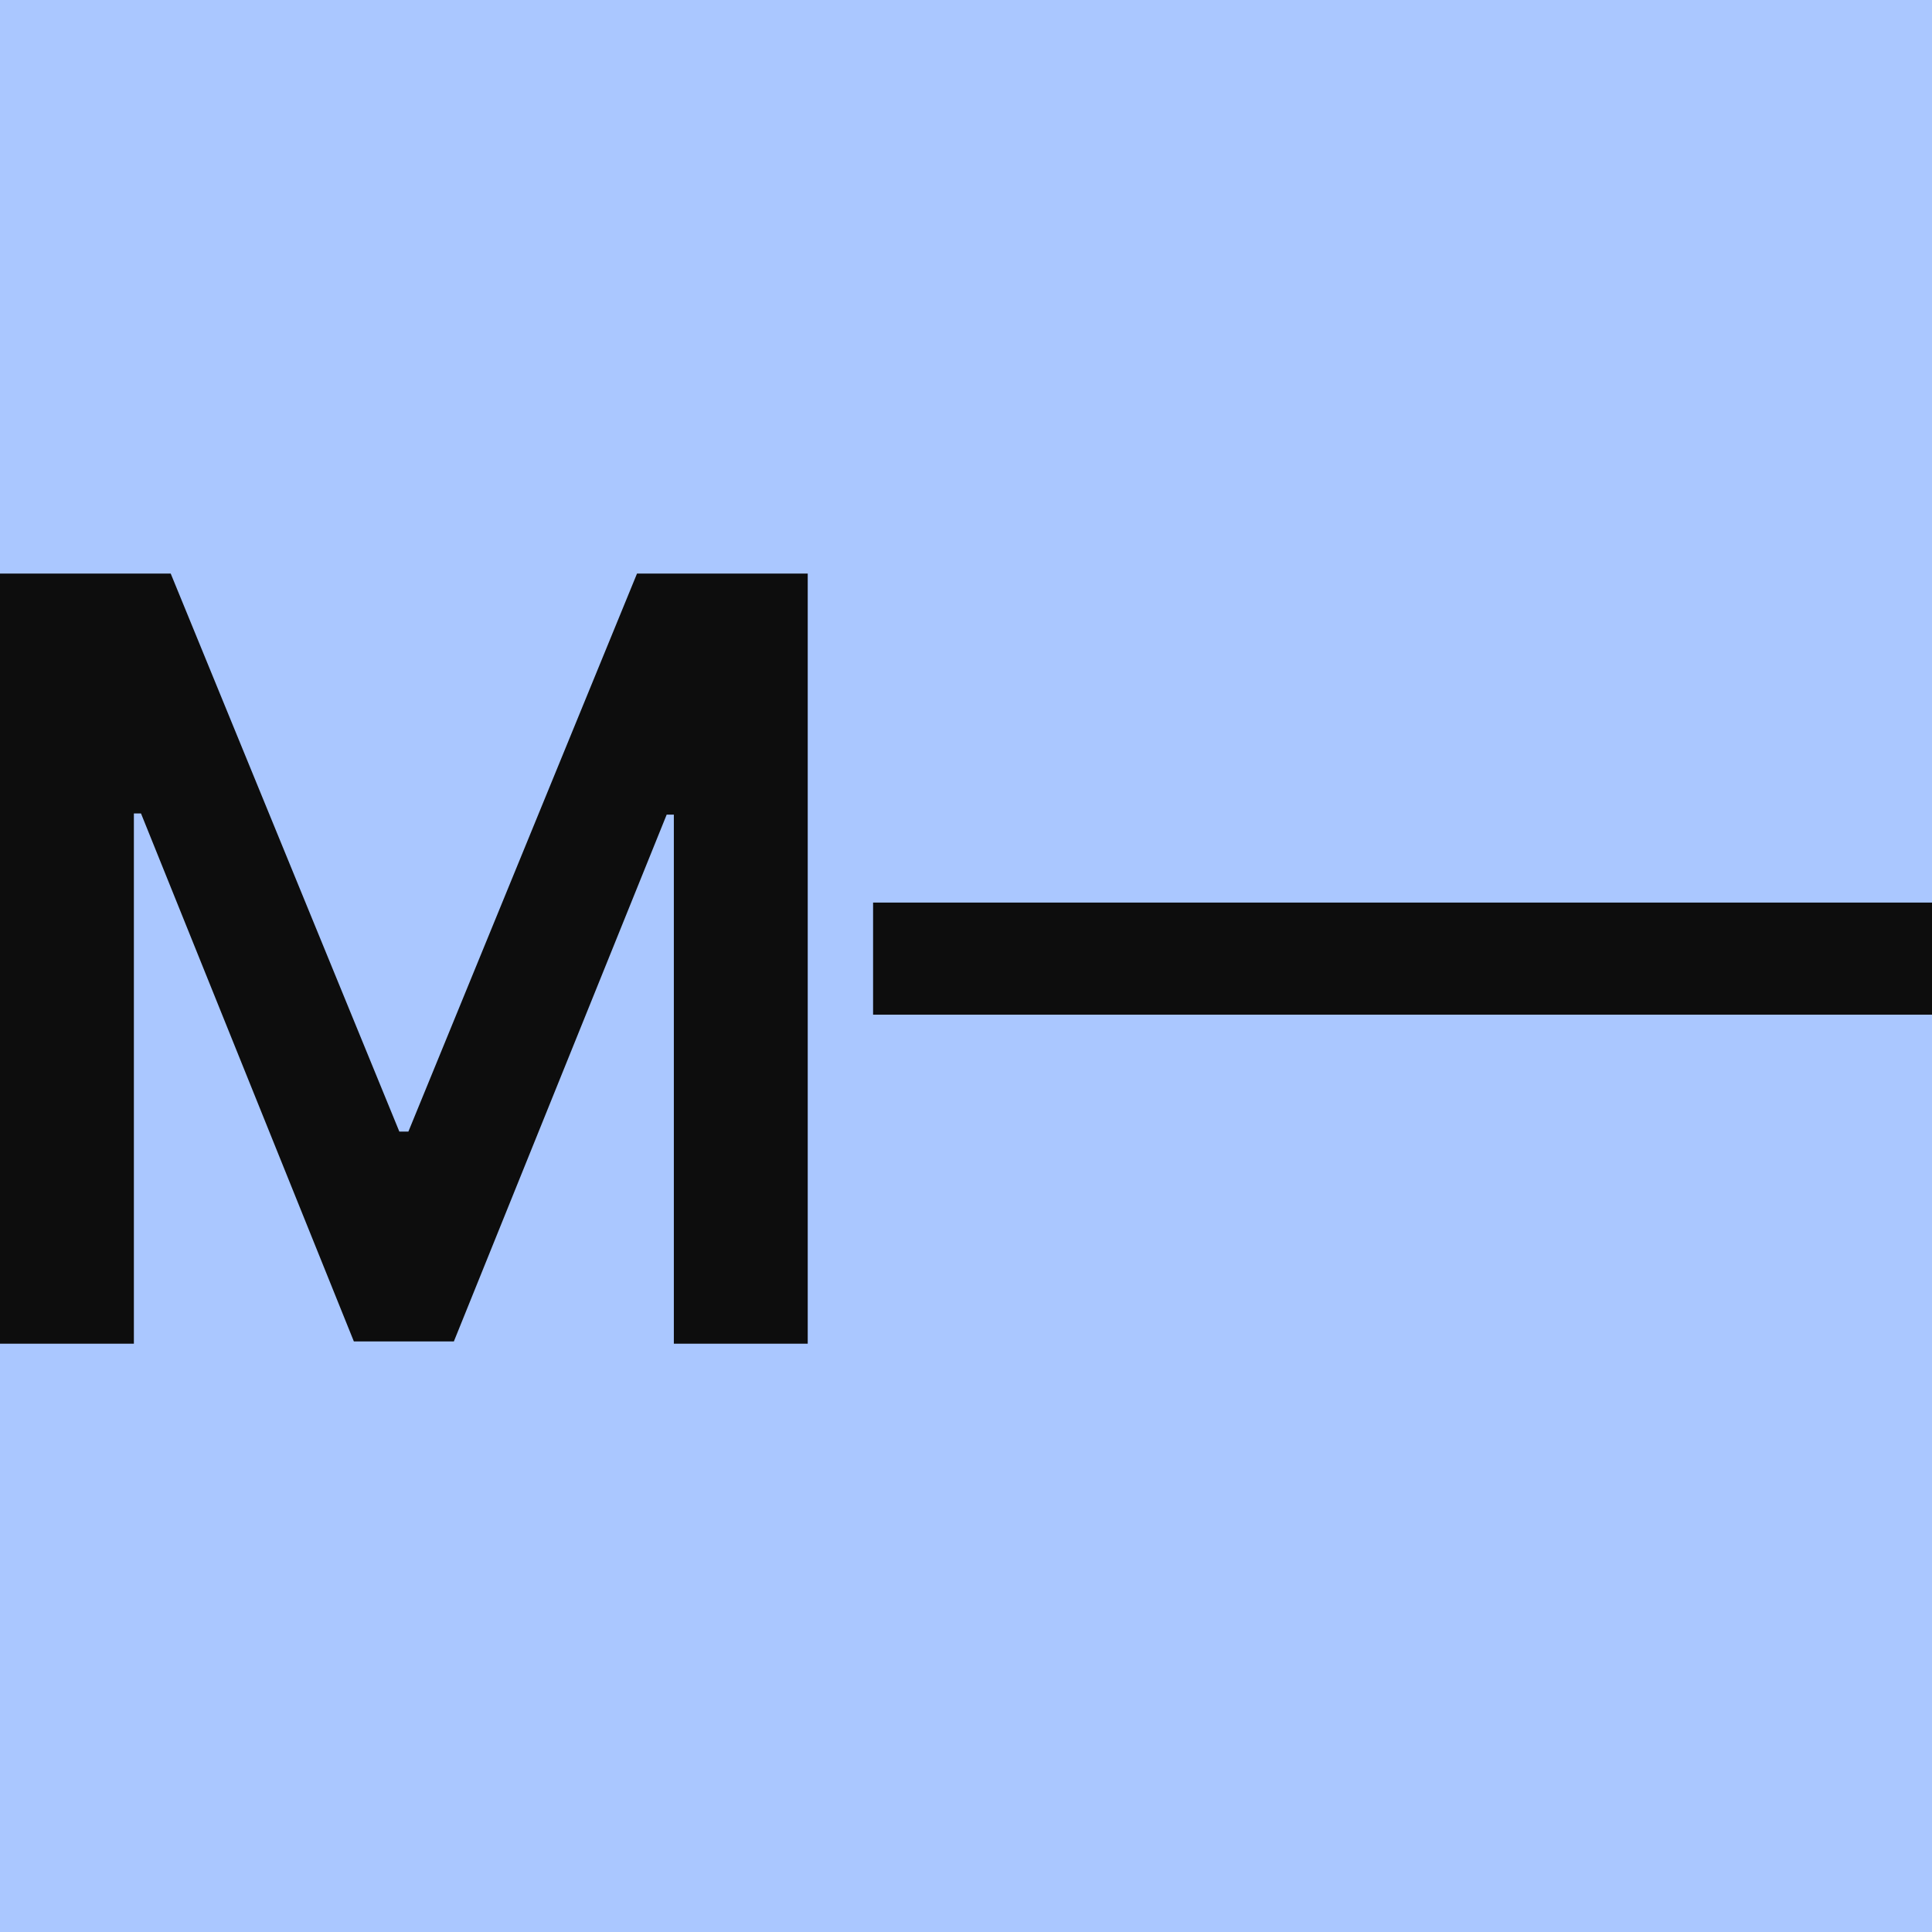
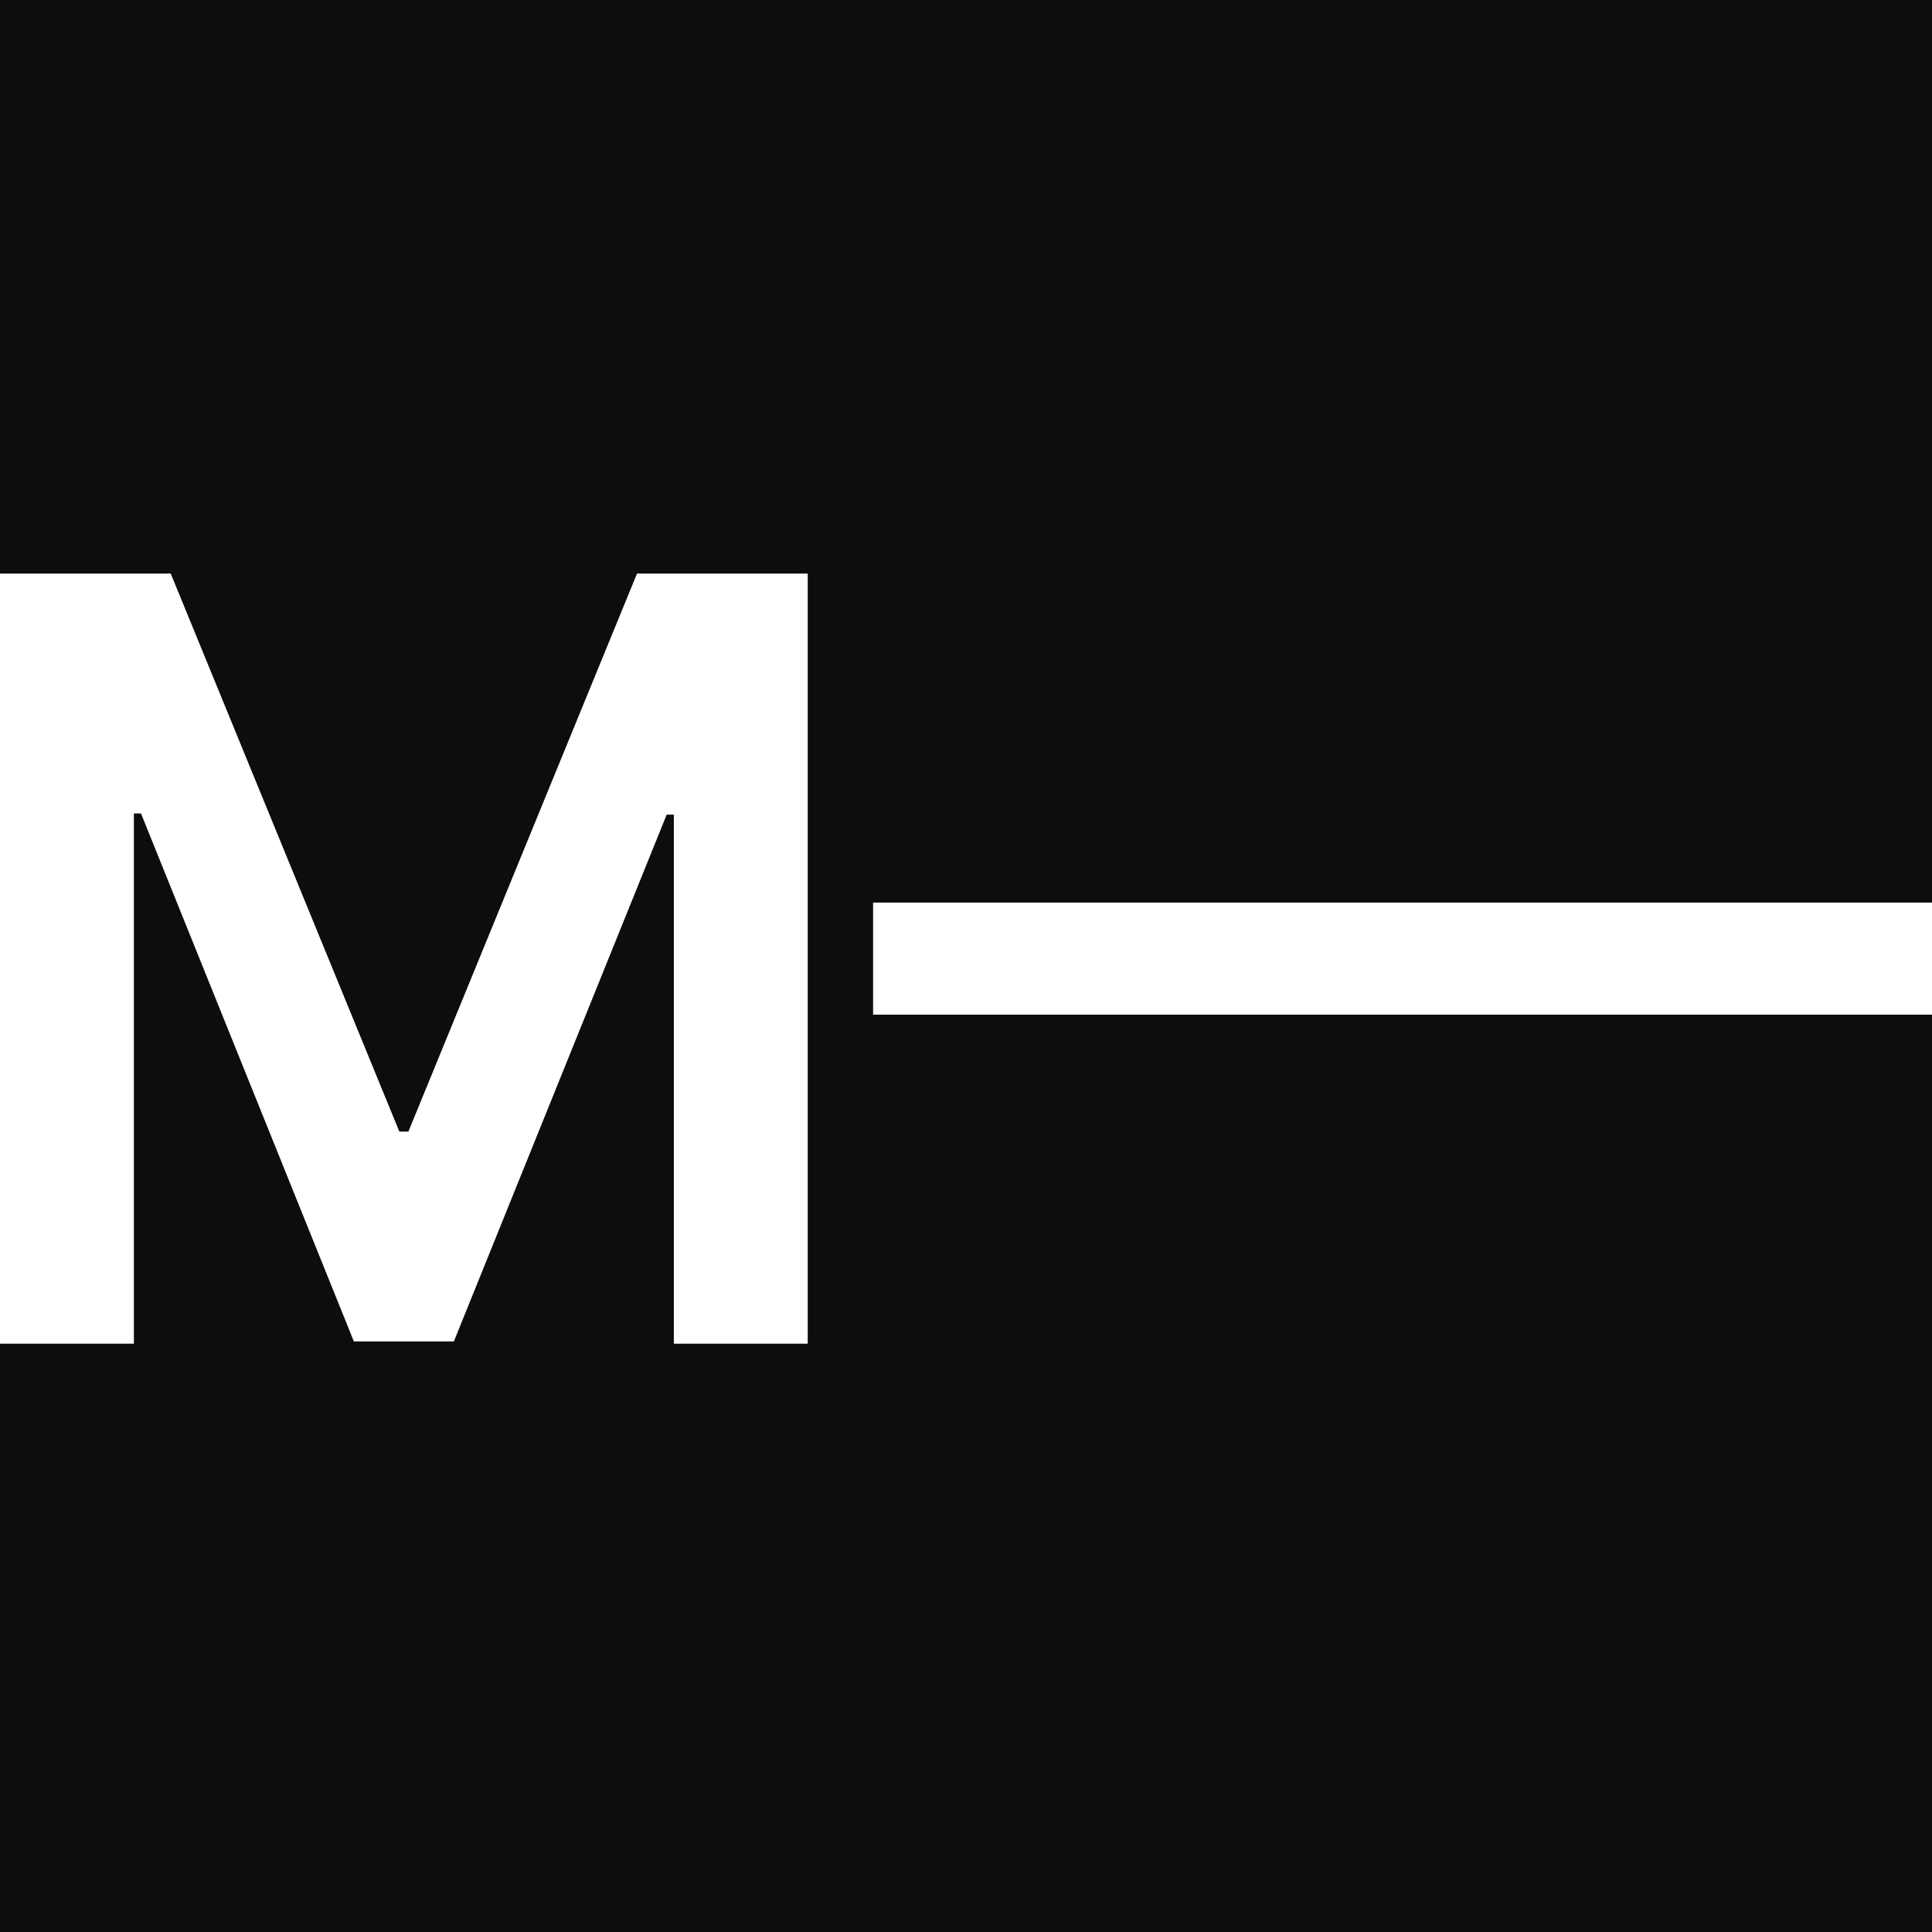
<svg xmlns="http://www.w3.org/2000/svg" width="64" height="64" viewBox="0 0 64 64" fill="none">
-   <rect width="64" height="64" fill="#AAC7FF" />
-   <path d="M0 19H5.655L13.229 37.486H13.528L21.102 19H26.757V44.511H22.322V26.985H22.085L15.035 44.436H11.722L4.671 26.947H4.435V44.511H0V19Z" fill="#0D0D0D" />
-   <path d="M64 29.899V33.612H28.922V29.899H64Z" fill="#0D0D0D" />
+   <rect width="64" height="64" fill="#0D0D0D" />
+   <path d="M0 19H5.655L13.229 37.486H13.528L21.102 19H26.757V44.511H22.322V26.985H22.085L15.035 44.436H11.722L4.671 26.947H4.435V44.511H0V19Z" fill="white" />
+   <path d="M64 29.899V33.612H28.922V29.899H64Z" fill="white" />
</svg>
